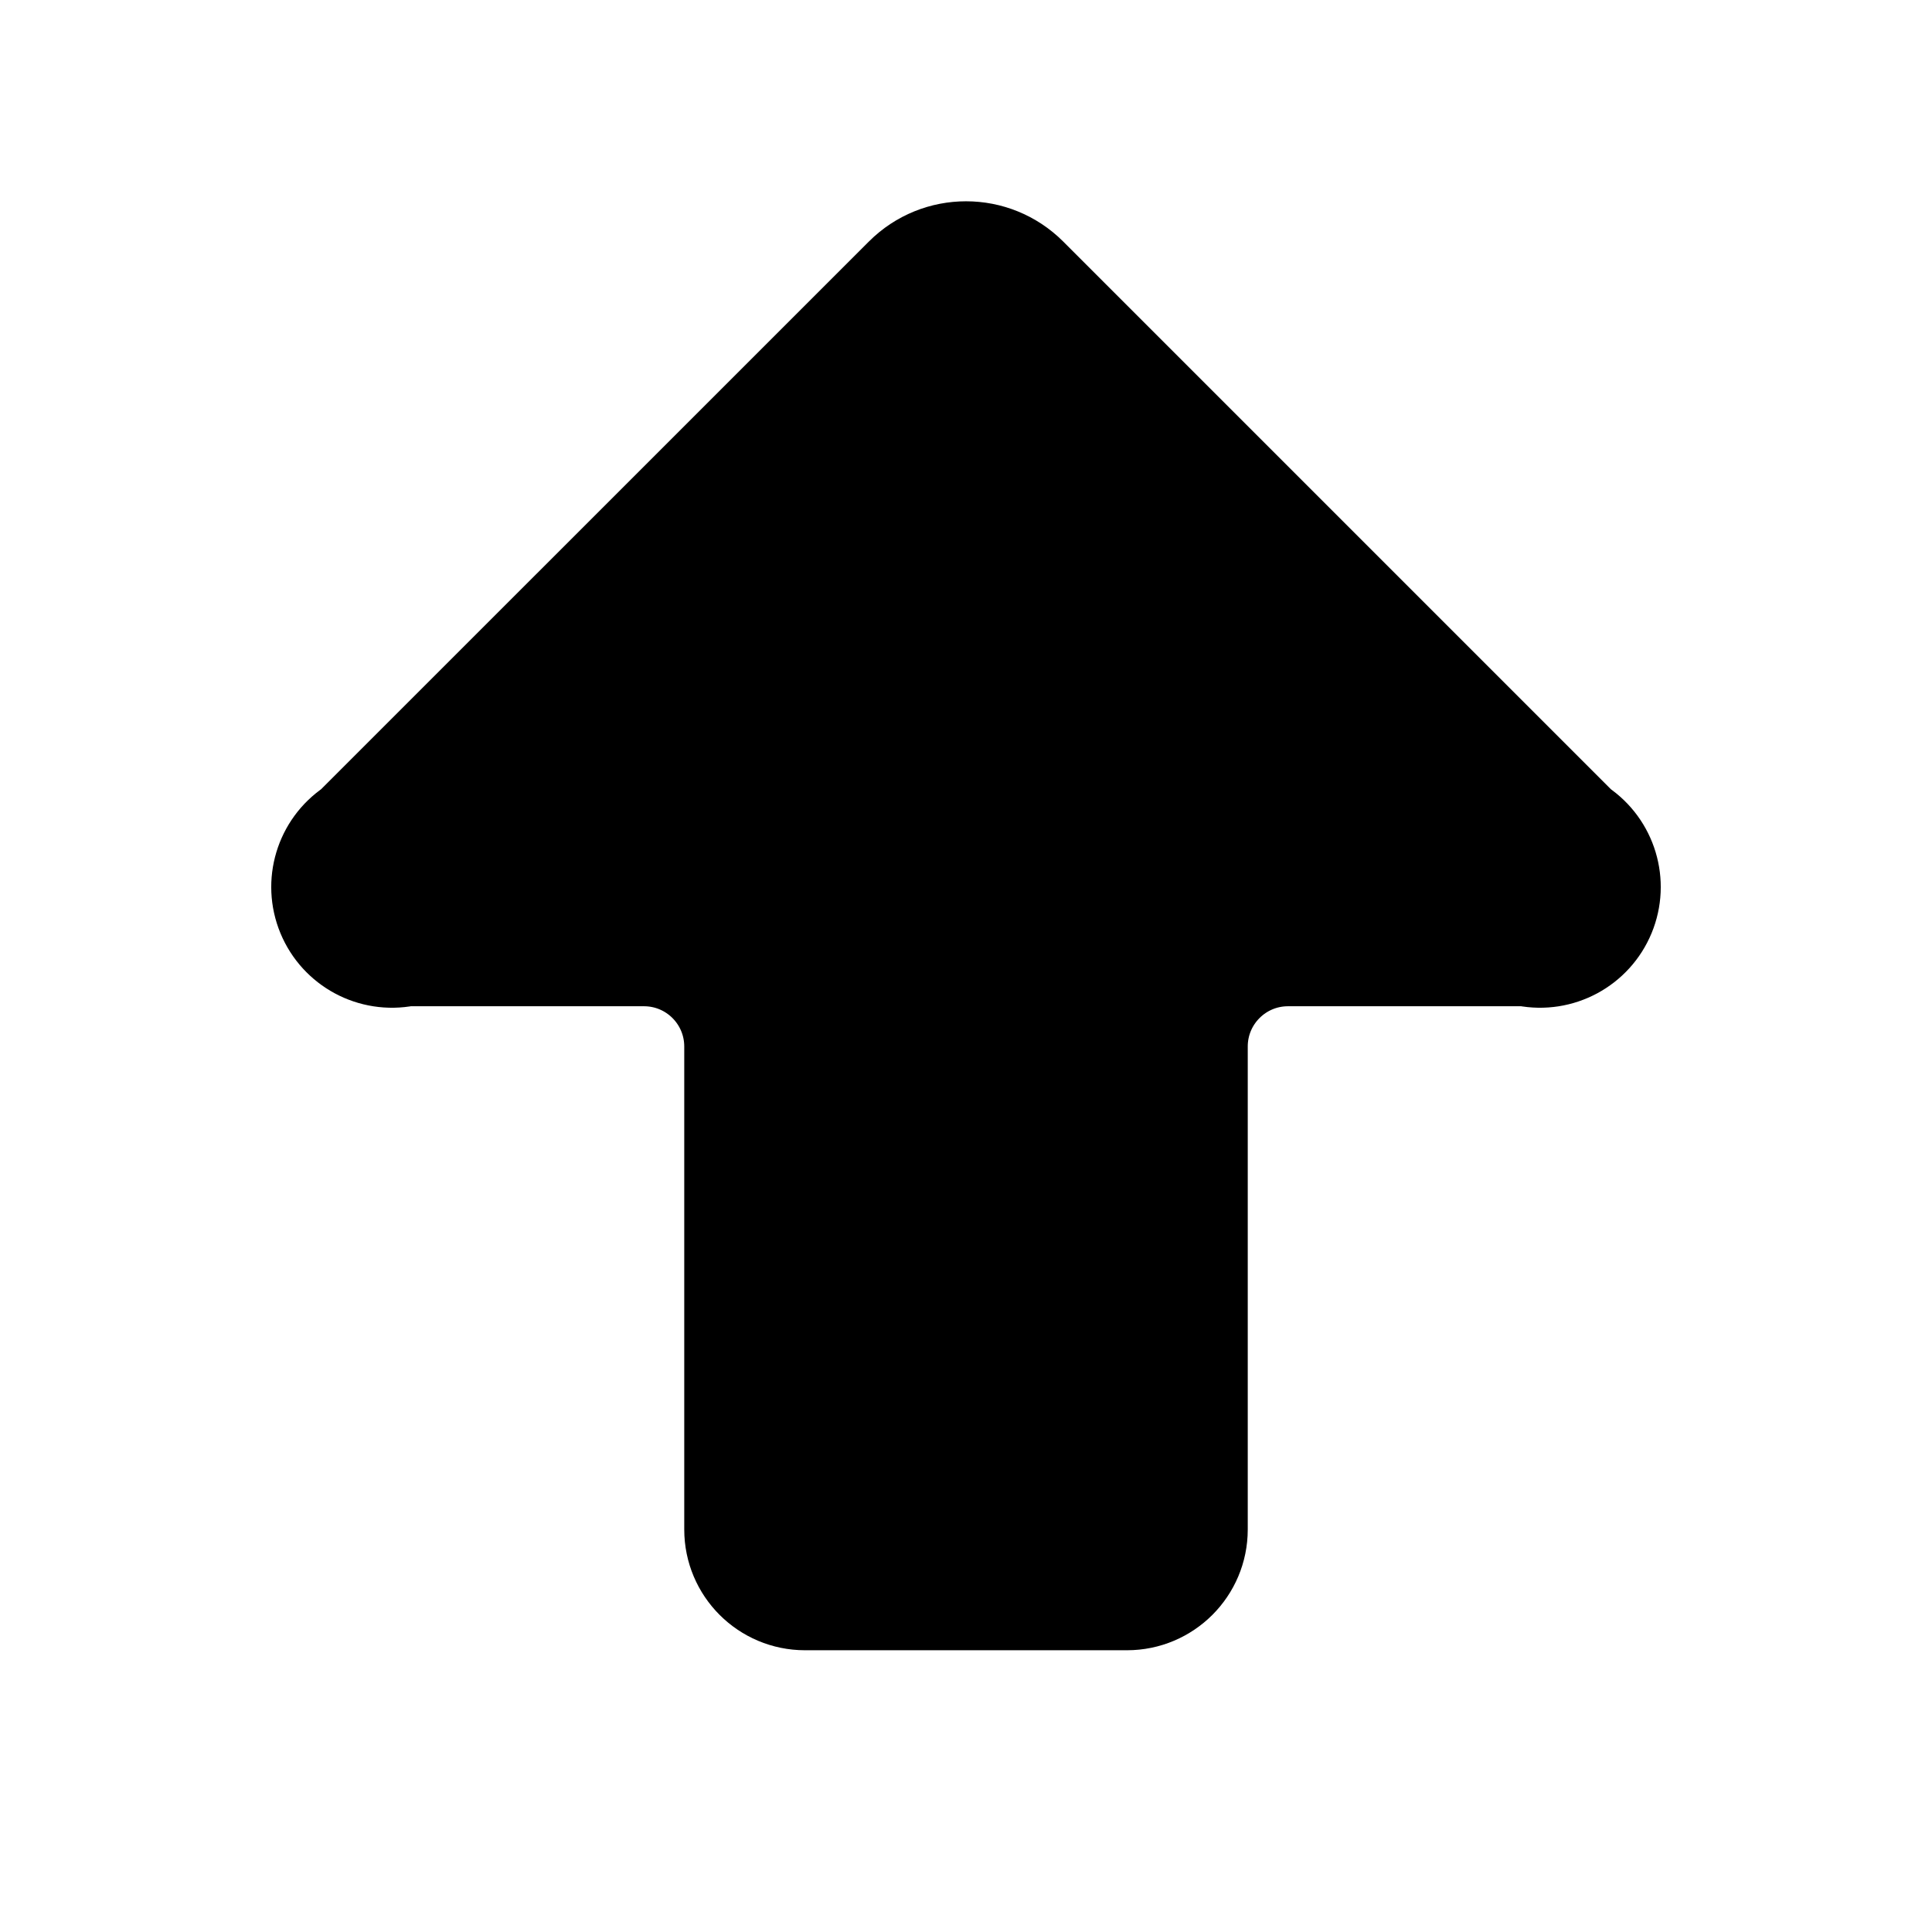
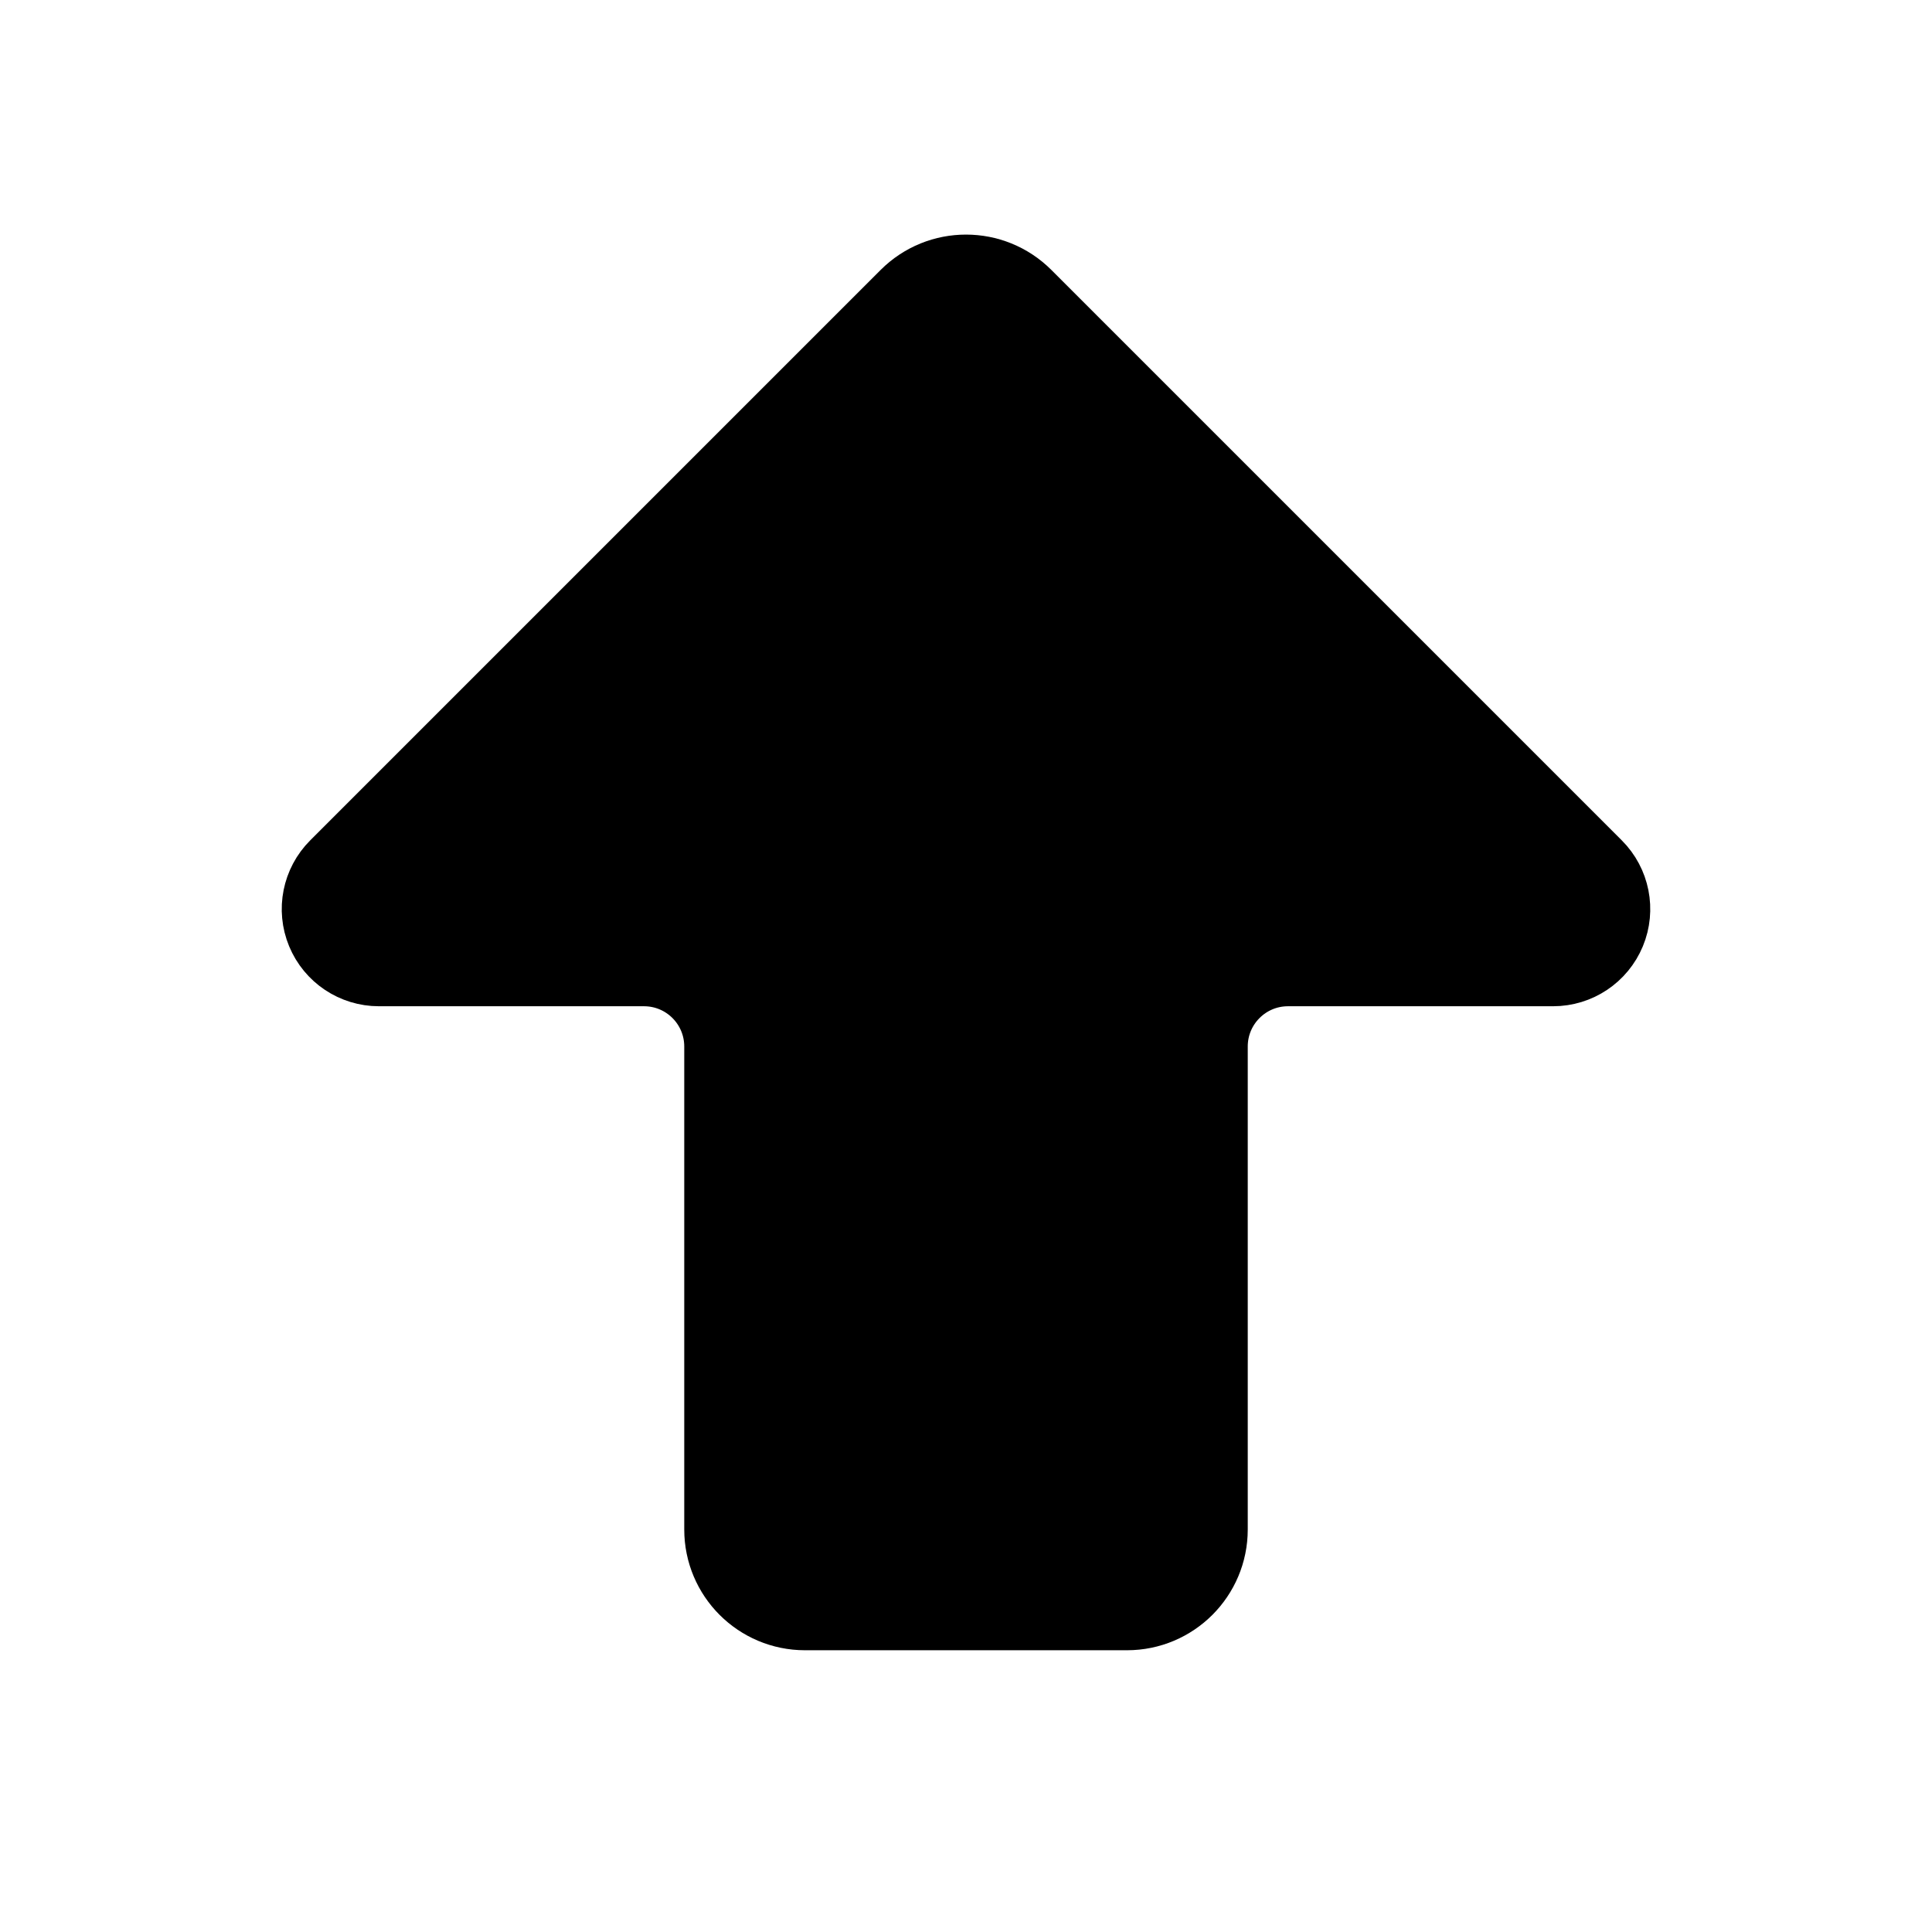
<svg xmlns="http://www.w3.org/2000/svg" width="24" height="24" viewBox="0 0 24 24" fill="currentColor" stroke="currentColor" stroke-width="calc((100vw - 100vh) / 10)" stroke-linecap="round" stroke-linejoin="round">
-   <path vector-effect="non-scaling-stroke" d="M9 13a1 1 0 0 0-1-1H5.061a1 1 0 0 1-.75-1.811l6.836-6.835a1.207 1.207 0 0 1 1.707 0l6.835 6.835a1 1 0 0 1-.75 1.811H16a1 1 0 0 0-1 1v6a1 1 0 0 1-1 1h-4a1 1 0 0 1-1-1z" />
+   <path vector-effect="non-scaling-stroke" d="M9 19a1 1 0 0 0 1 1h4a1 1 0 0 0 1-1v-6a1 1 0 0 1 1-1h3.293a.707.707 0 0 0 .5-1.207l-7.086-7.086a1 1 0 0 0-1.414 0l-7.086 7.086a.707.707 0 0 0 .5 1.207H8a1 1 0 0 1 1 1z" />
</svg>
